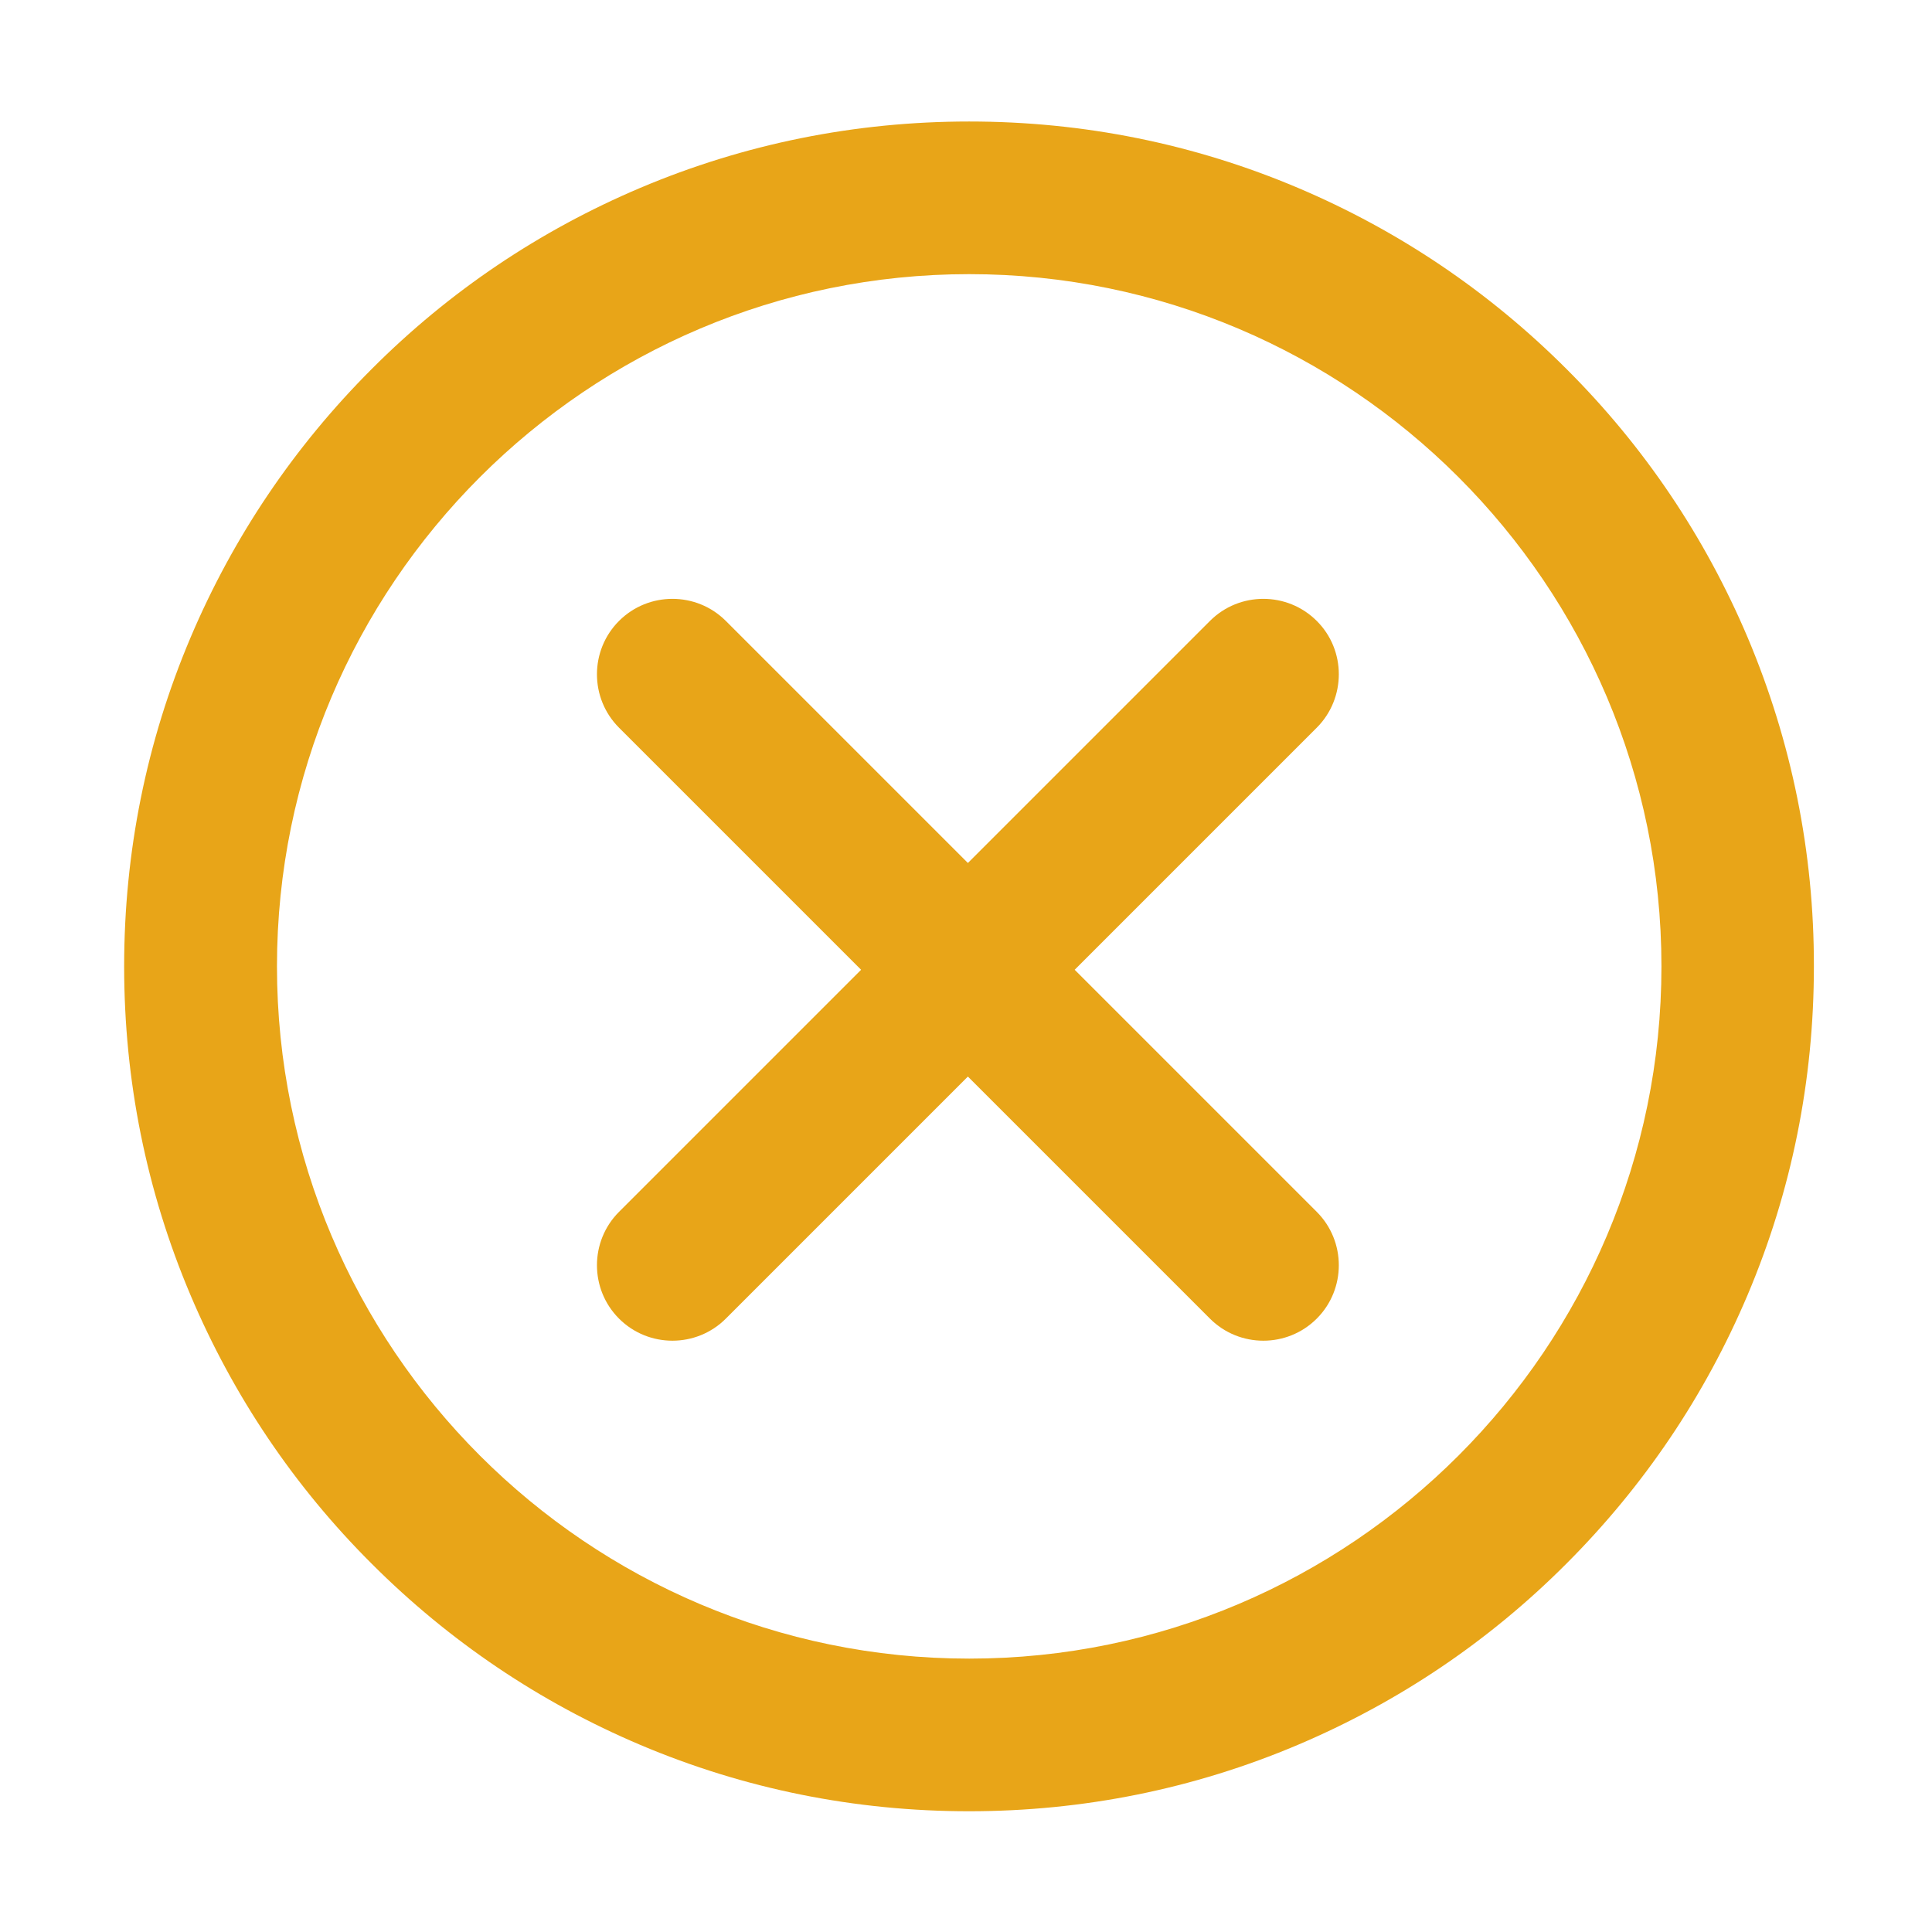
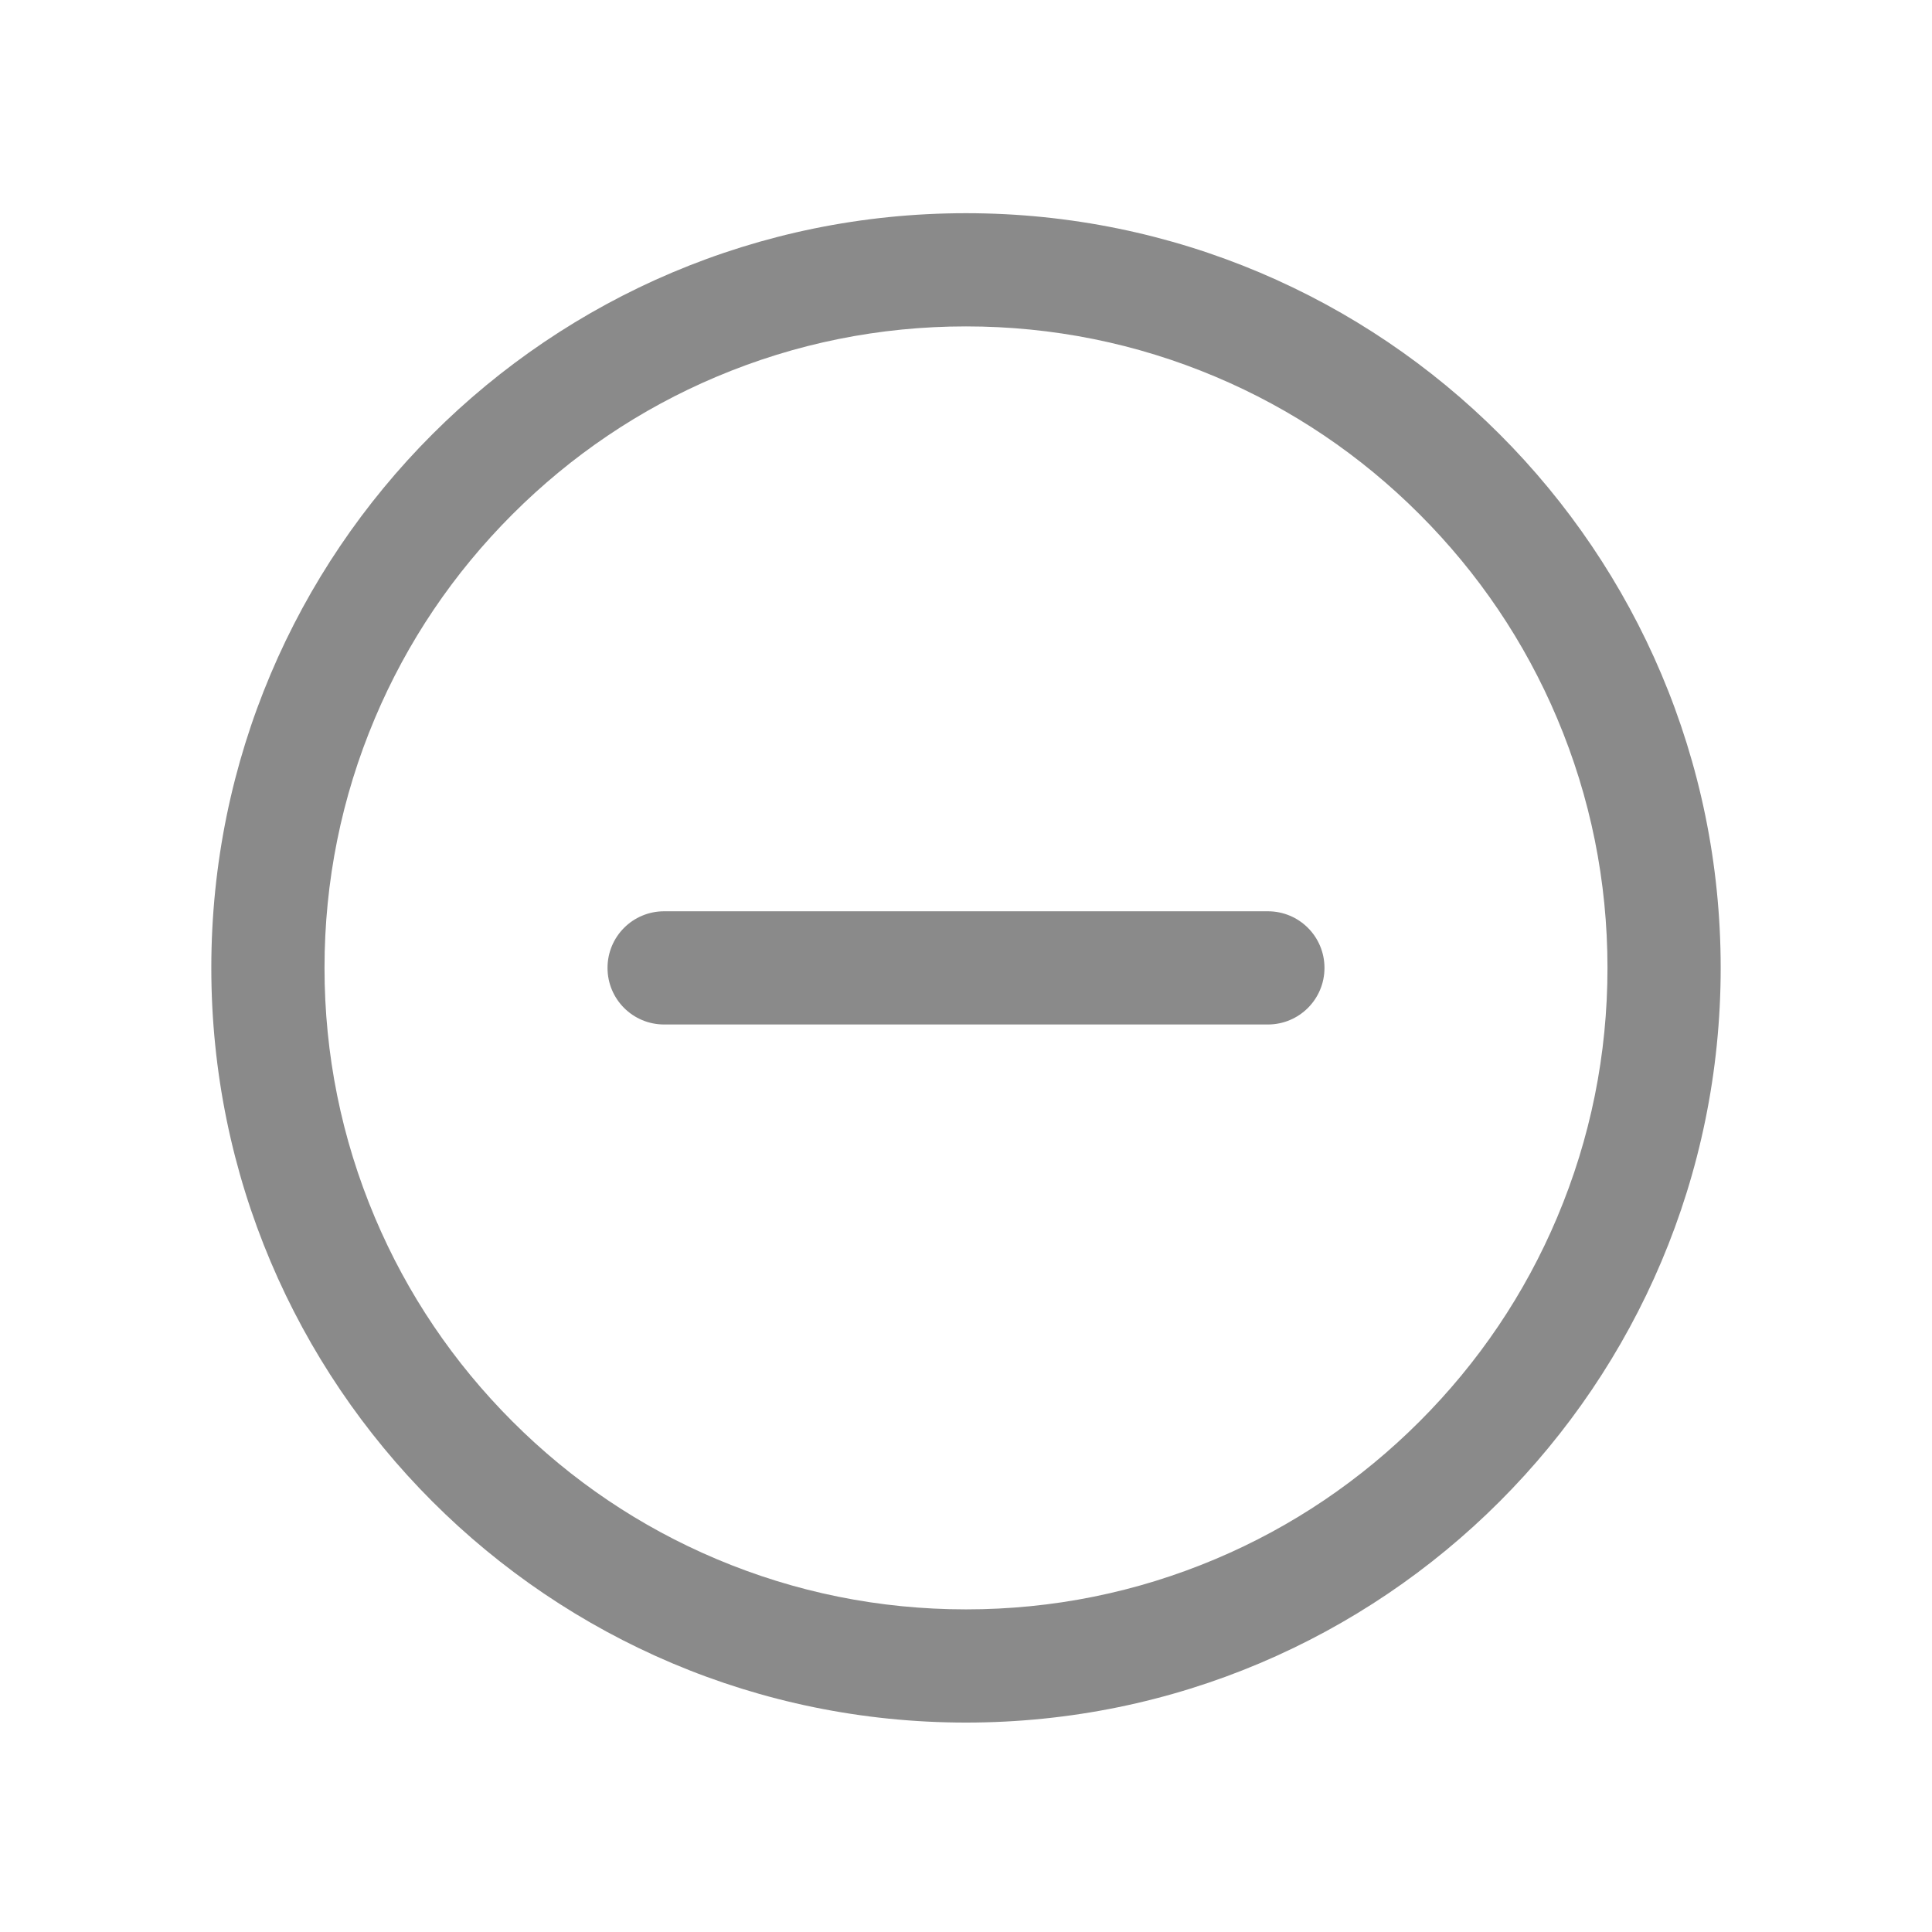
- <svg xmlns="http://www.w3.org/2000/svg" t="1698145059000" class="icon" viewBox="0 0 1024 1024" version="1.1" p-id="1472" width="200" height="200">
-   <path d="M926.3 337.9c-22.6-53.3-54.8-101.2-96-142.3-41.1-41.1-89-73.4-142.3-96-55.2-23.4-113.9-35.2-174.3-35.2S394.6 76.2 339.3 99.6c-53.3 22.6-101.2 54.8-142.3 96-41.1 41.1-73.4 89-96 142.3-23.4 55.2-35.2 113.9-35.2 174.3 0 60.4 11.8 119.1 35.2 174.3 22.6 53.3 54.8 101.2 96 142.3 41.1 41.1 89 73.4 142.3 96 55.2 23.4 113.9 35.2 174.3 35.2s119.1-11.8 174.3-35.2c53.3-22.6 101.2-54.8 142.3-96 41.1-41.1 73.4-89 96-142.3 23.4-55.2 35.2-113.9 35.2-174.3 0.1-60.4-11.8-119.1-35.1-174.3zM513.7 879.1c-202.3 0-366.9-164.6-366.9-366.9s164.6-366.9 366.9-366.9c202.3 0 366.9 164.6 366.9 366.9S716 879.1 513.7 879.1z" p-id="1473" fill="#e8a518" />
-   <path d="M697.9 329.1c-15.6-15.6-41-15.6-56.6 0L513 457.4 384.7 329.1c-15.6-15.6-41-15.6-56.6 0-15.6 15.6-15.6 41 0 56.6L456.4 514 328.1 642.3c-15.6 15.6-15.6 41 0 56.6 15.6 15.6 41 15.6 56.6 0L513 570.6l128.3 128.3c15.6 15.6 41 15.6 56.6 0 15.6-15.6 15.6-41 0-56.6L569.6 514l128.3-128.3c15.6-15.6 15.6-41.1 0-56.6z" p-id="1474" fill="#e8a518" />
+ <svg xmlns="http://www.w3.org/2000/svg" t="1698564062850" class="icon" viewBox="0 0 1024 1024" version="1.1" p-id="7079" width="200" height="200">
+   <path d="M512 173c45.9 0 90.4 9 132.3 26.7 40.5 17.1 76.8 41.6 108.1 72.9 31.2 31.2 55.8 67.6 72.9 108.1C843 422.6 852 467.1 852 513s-9 90.4-26.7 132.3c-17.1 40.5-41.6 76.8-72.9 108.1-31.2 31.2-67.6 55.8-108.1 72.9C602.4 844 557.9 853 512 853s-90.4-9-132.3-26.7c-40.5-17.1-76.8-41.6-108.1-72.9-31.2-31.2-55.8-67.6-72.9-108.1C181 603.4 172 558.9 172 513s9-90.4 26.7-132.3c17.1-40.5 41.6-76.8 72.9-108.1 31.2-31.2 67.6-55.8 108.1-72.9C421.6 182 466.1 173 512 173m0-60c-220.9 0-400 179.1-400 400s179.1 400 400 400 400-179.1 400-400-179.1-400-400-400z" fill="#8a8a8a" p-id="7080" />
+   <path d="M672 483H352c-16.6 0-30 13.4-30 30s13.4 30 30 30h320c16.6 0 30-13.4 30-30s-13.4-30-30-30z" fill="#8a8a8a" p-id="7081" />
</svg>
